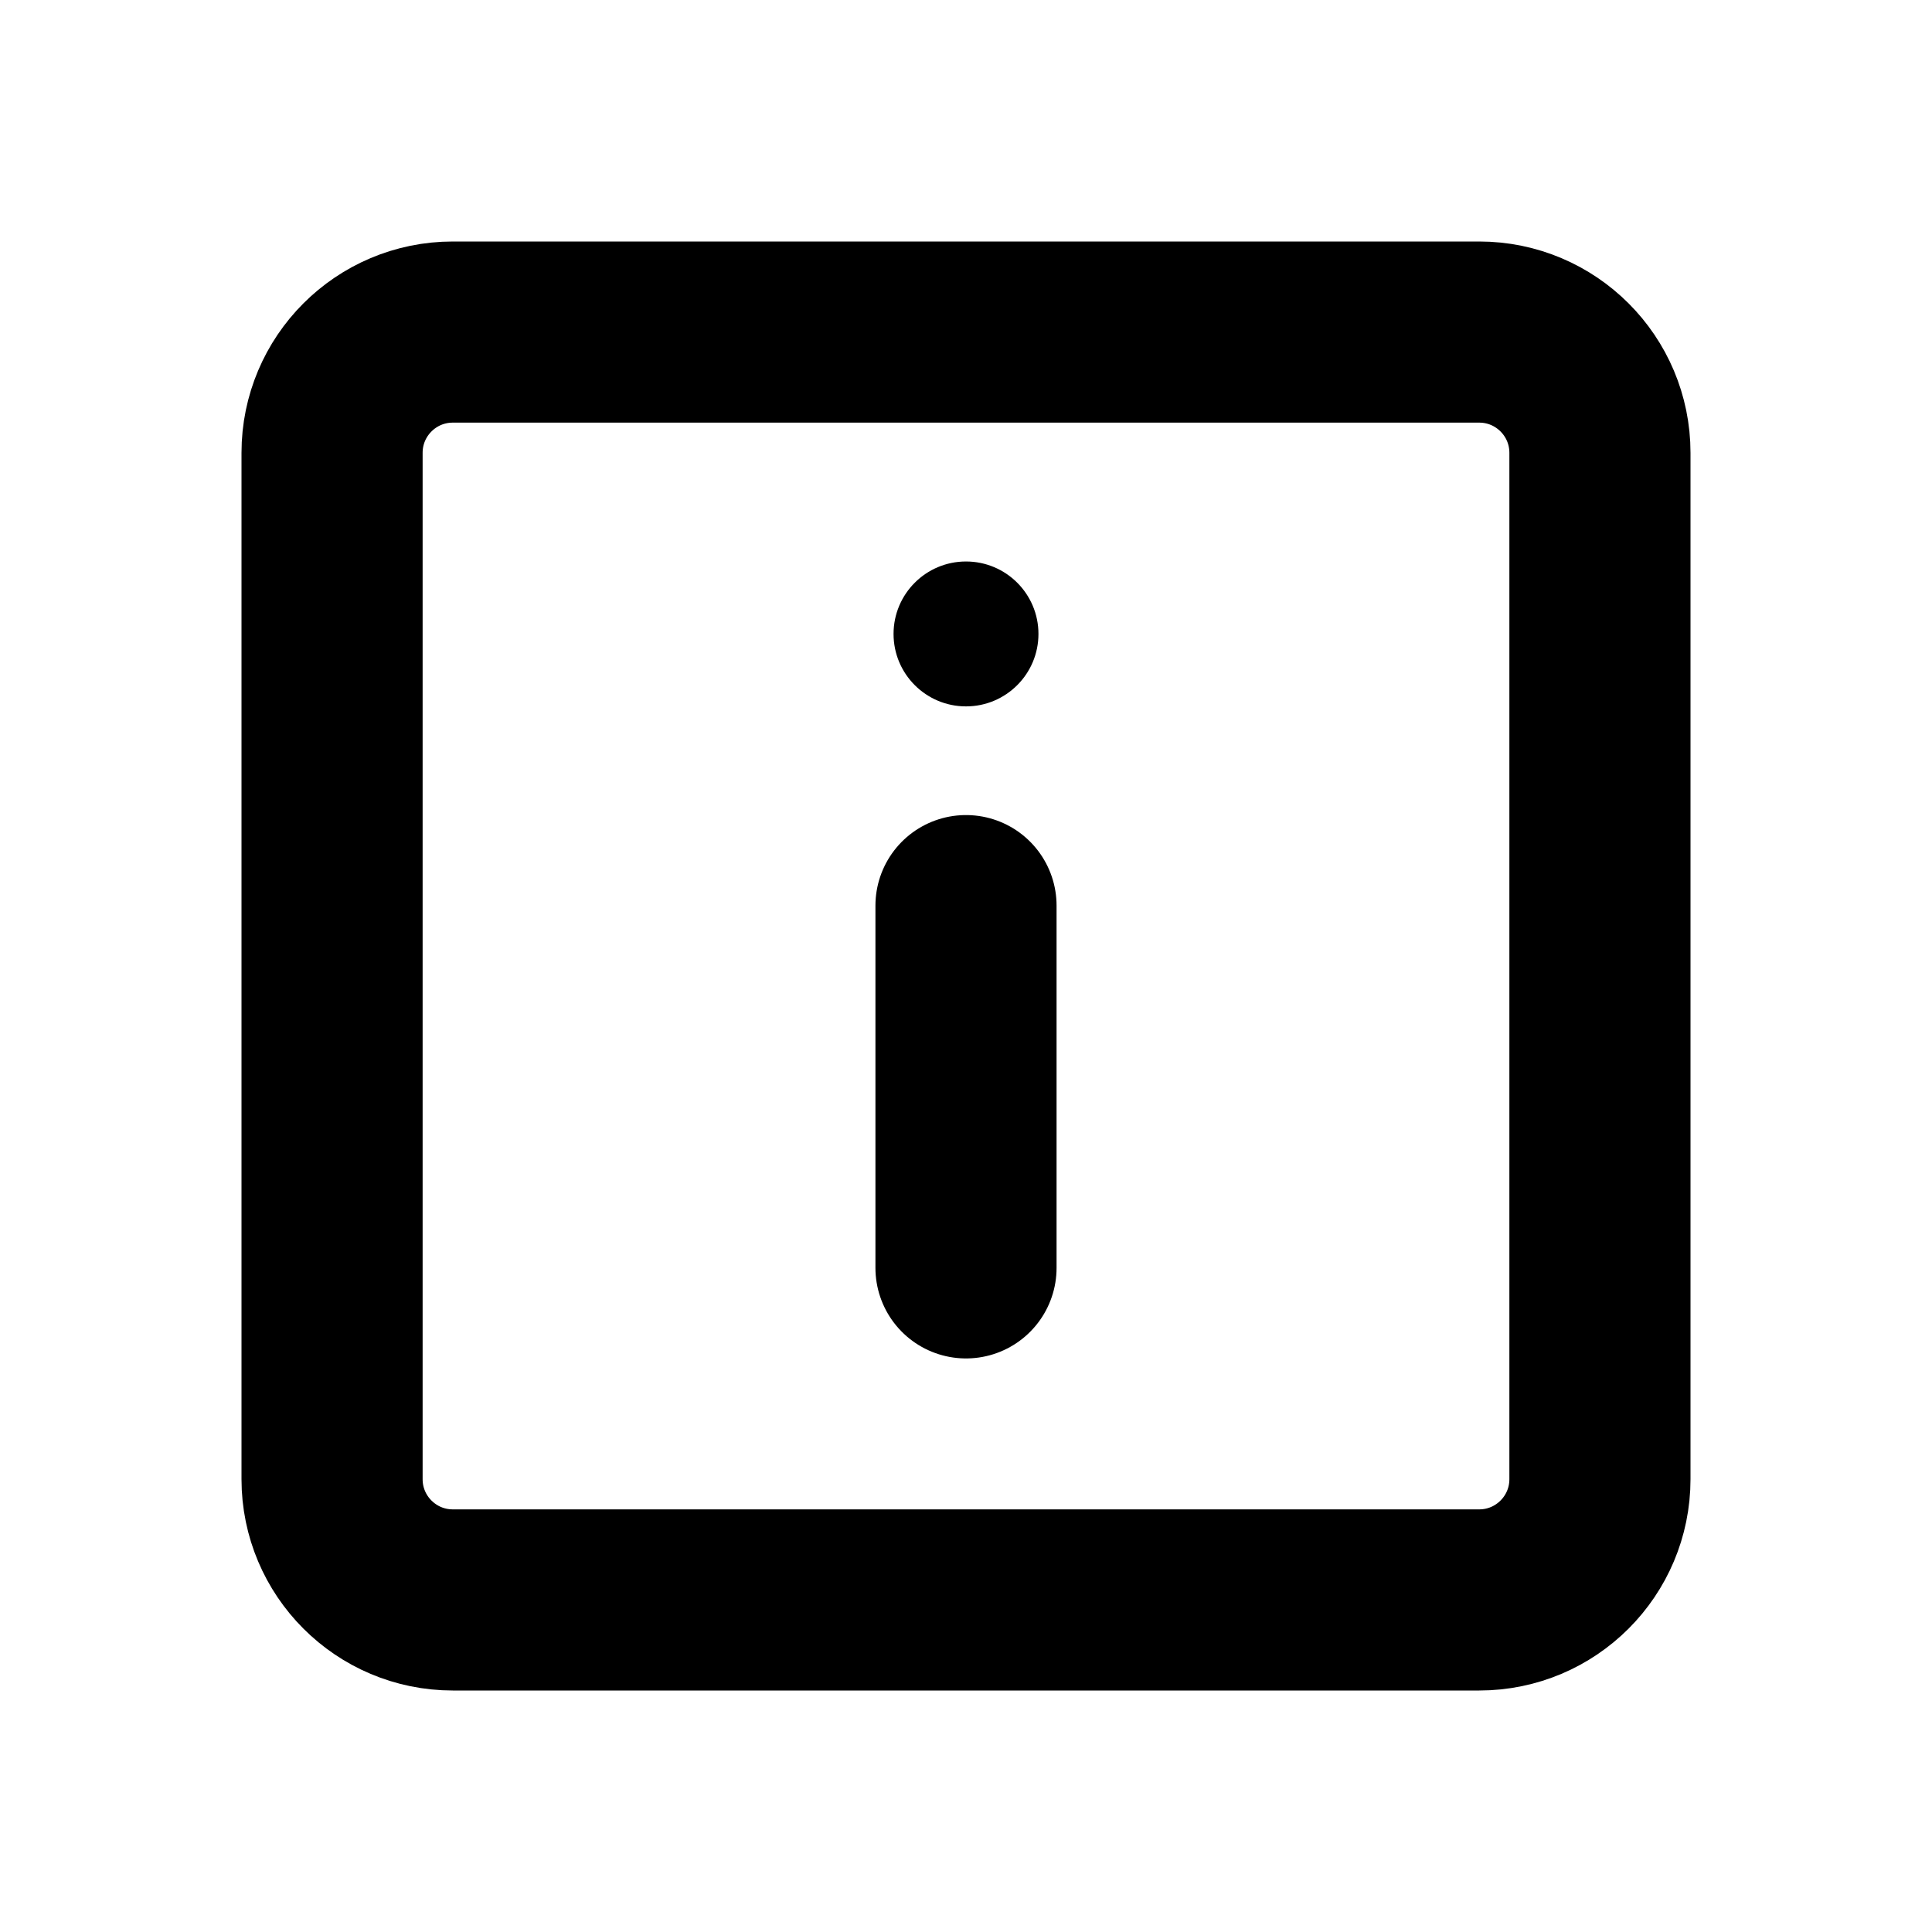
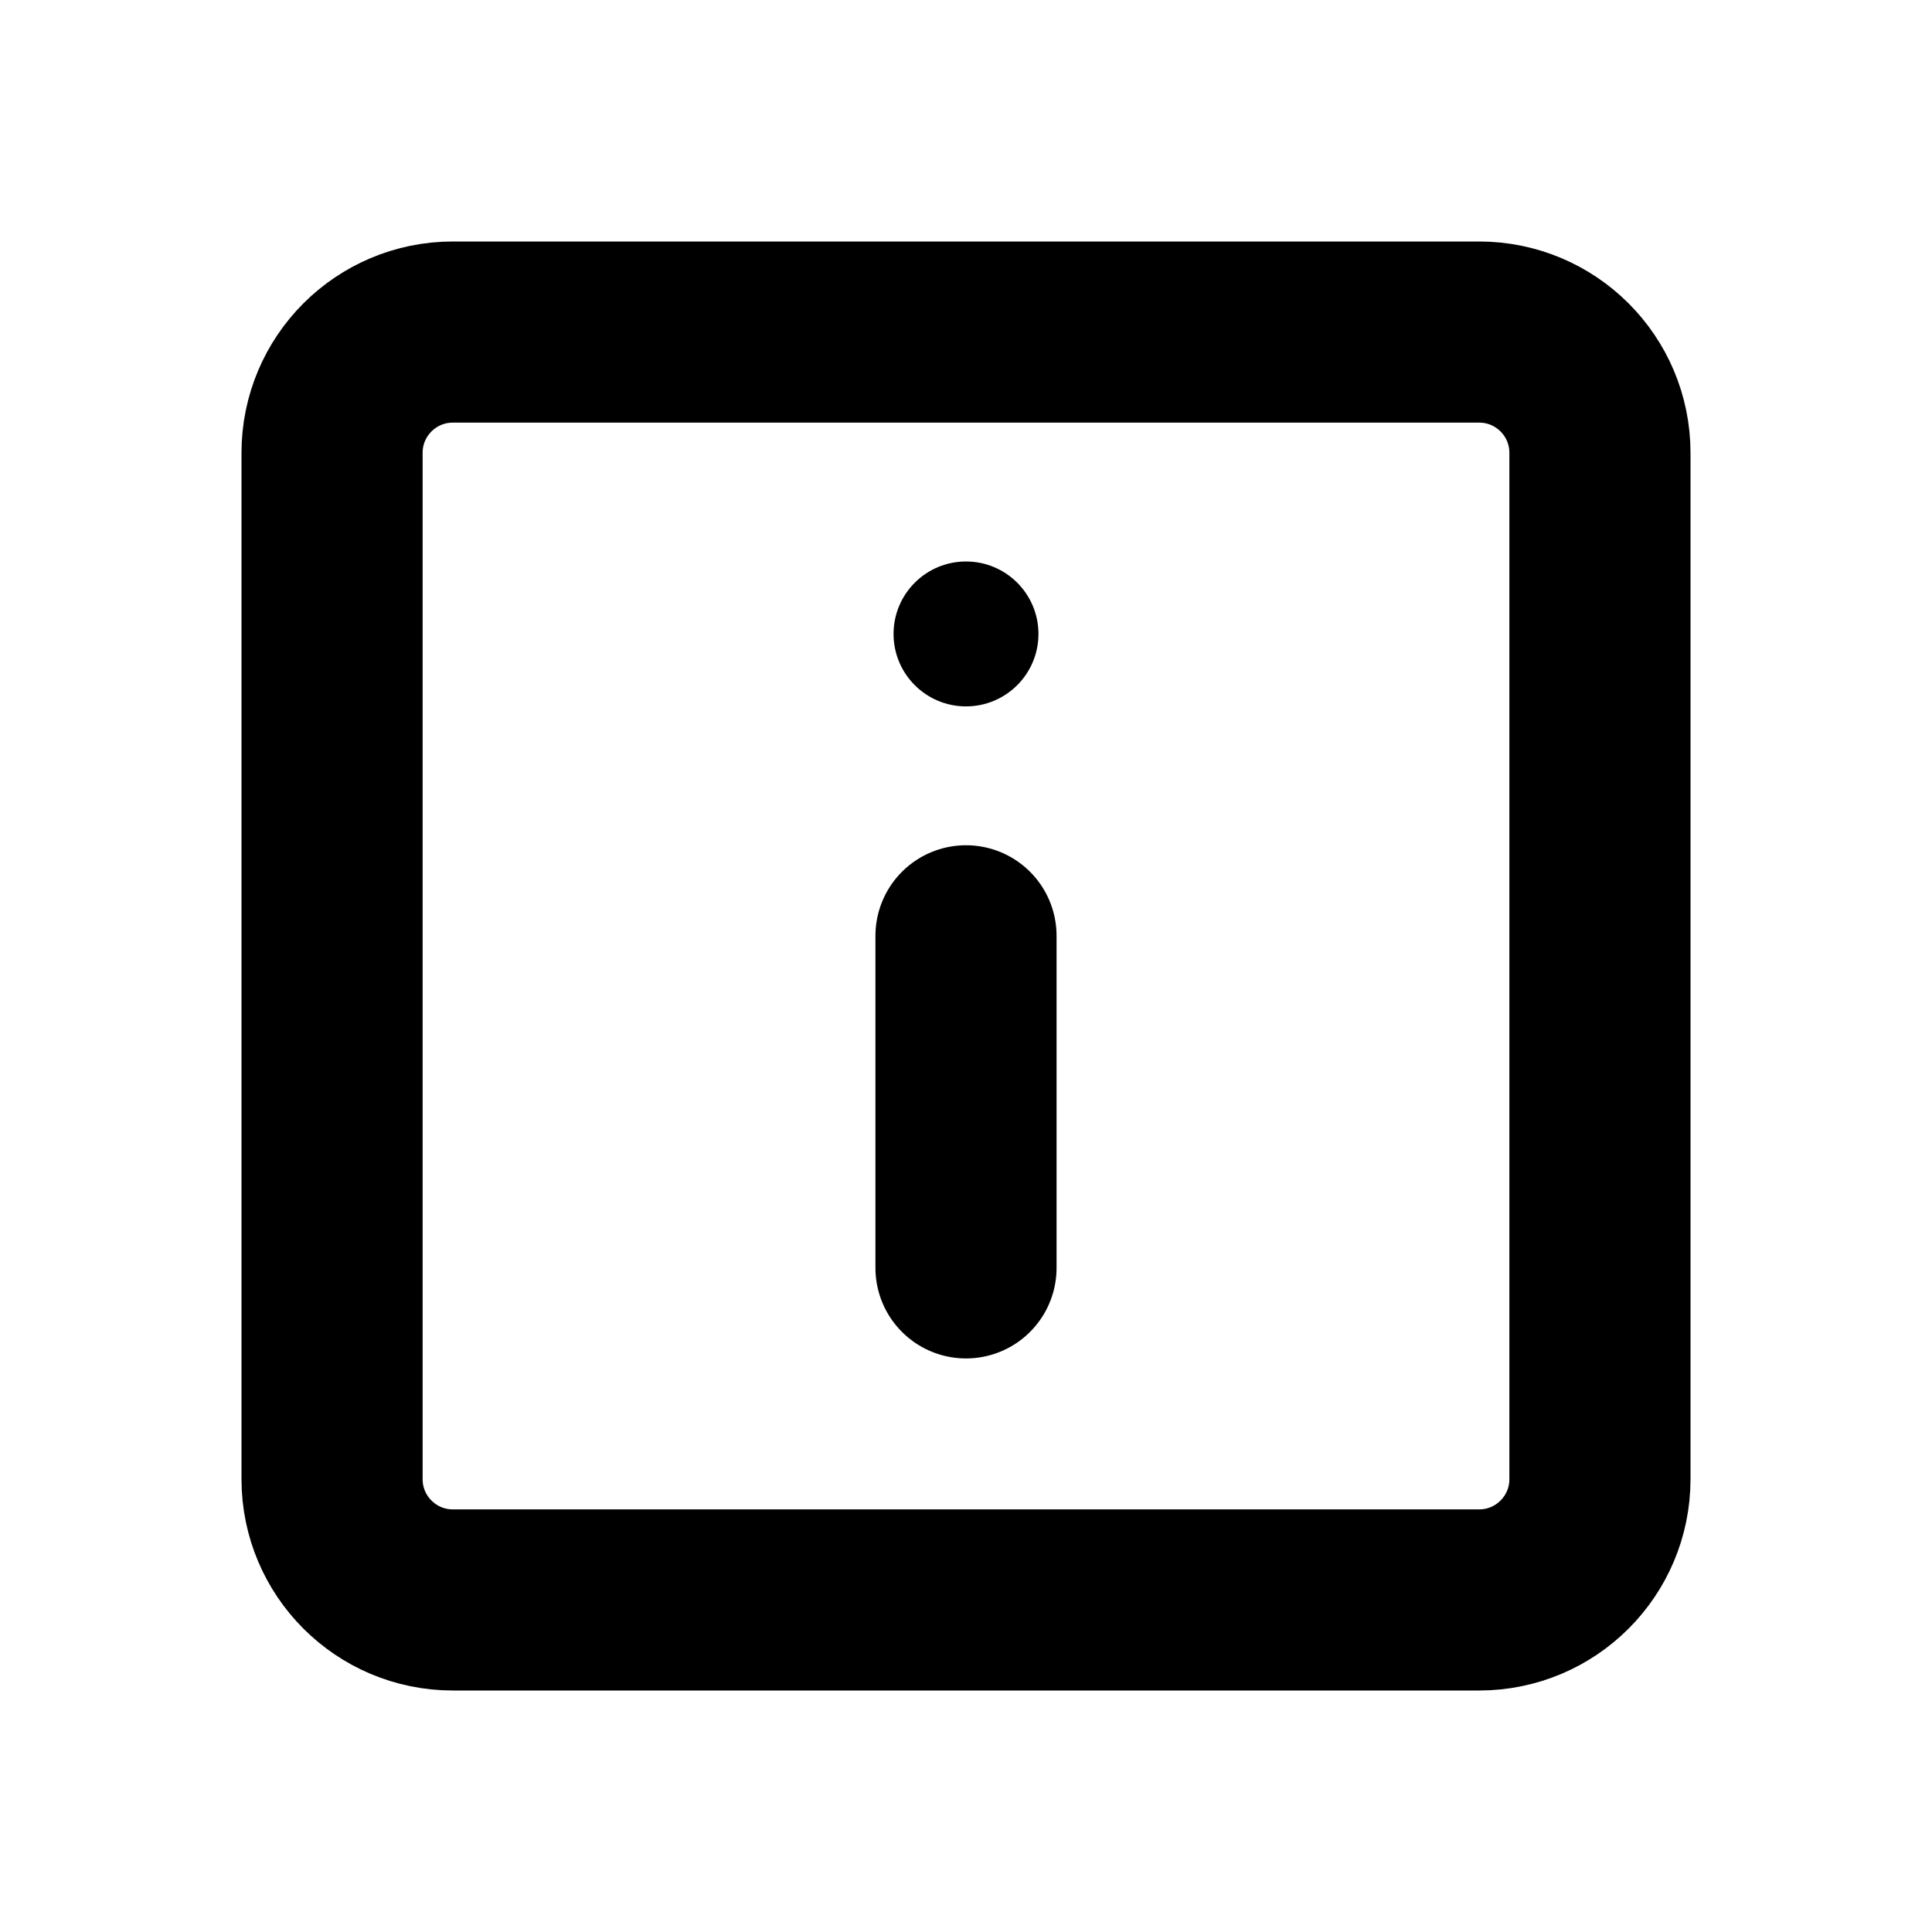
<svg xmlns="http://www.w3.org/2000/svg" width="16" height="16" viewBox="0 0 16 16" fill="none" stroke="currentColor" stroke-width="1.5" stroke-linecap="round" stroke-linejoin="round" aria-hidden="true" focusable="false">
  <rect x="2.75" y="2.75" width="10.5" height="10.5" rx="1" />
-   <path d="M8 7.5V10.5" />
+   <path d="M8 7.75V10.5" />
  <circle cx="8" cy="5.25" r="0.6" fill="currentColor" stroke="none" />
</svg>
